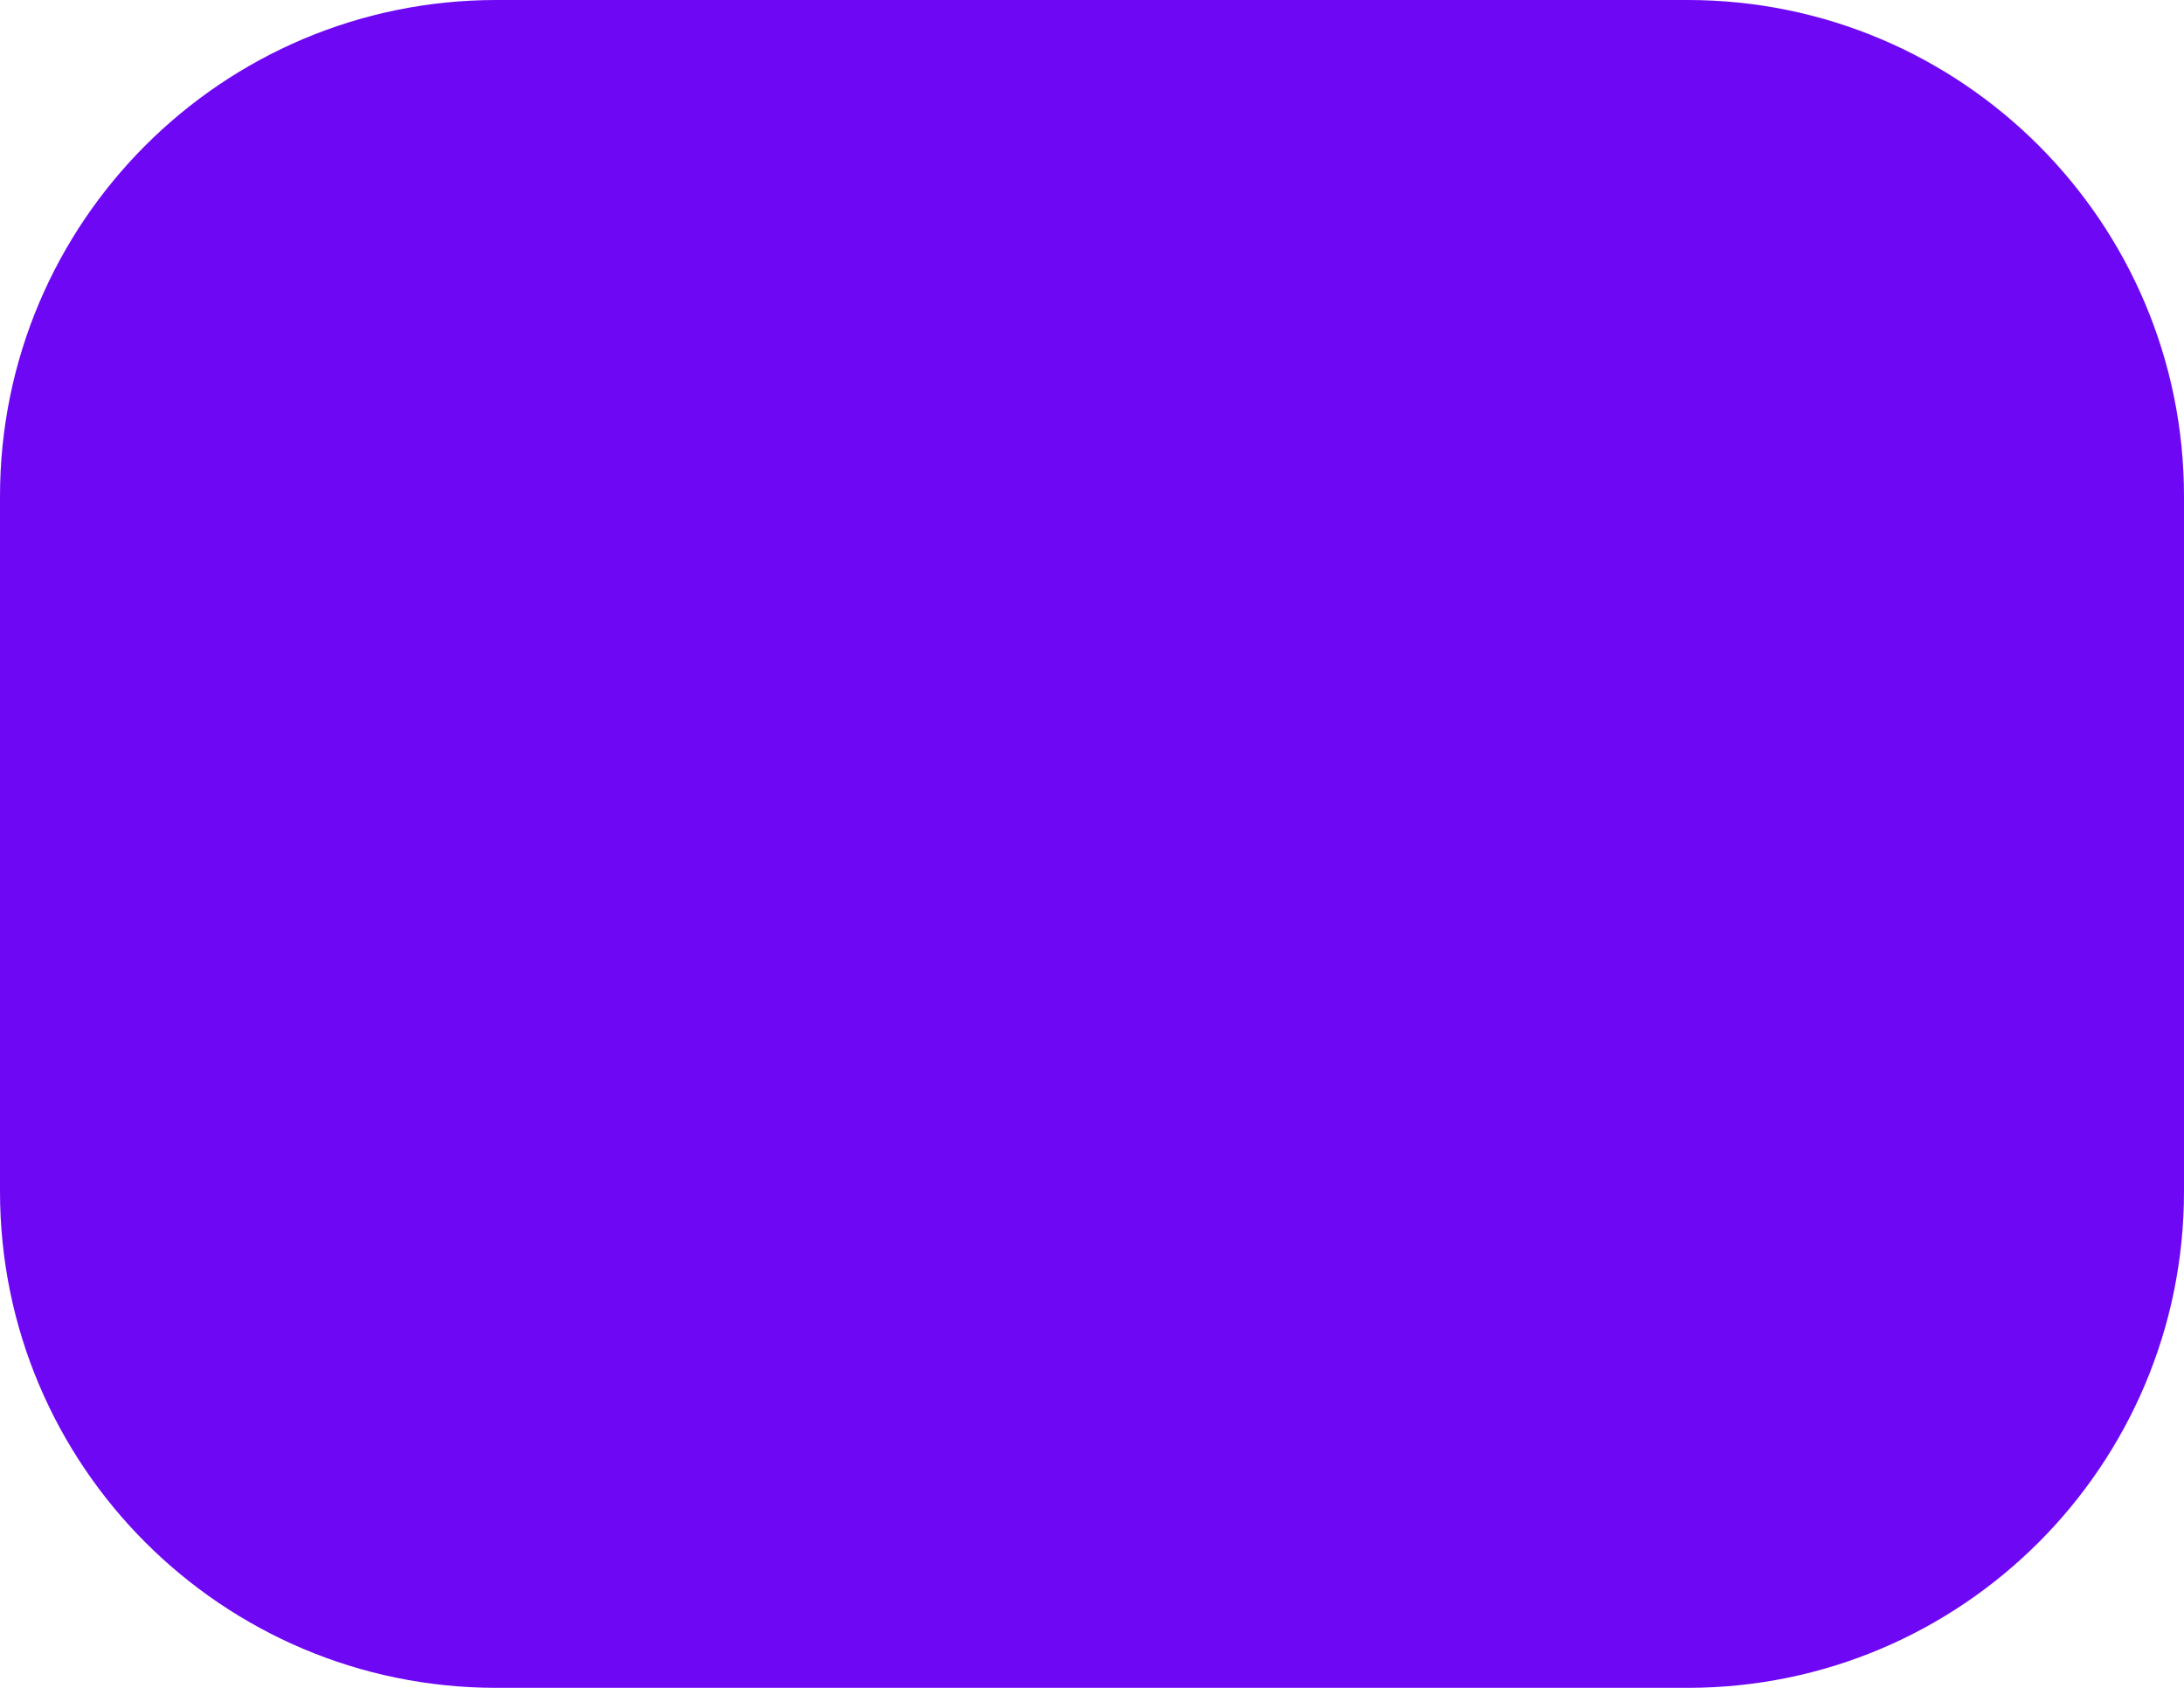
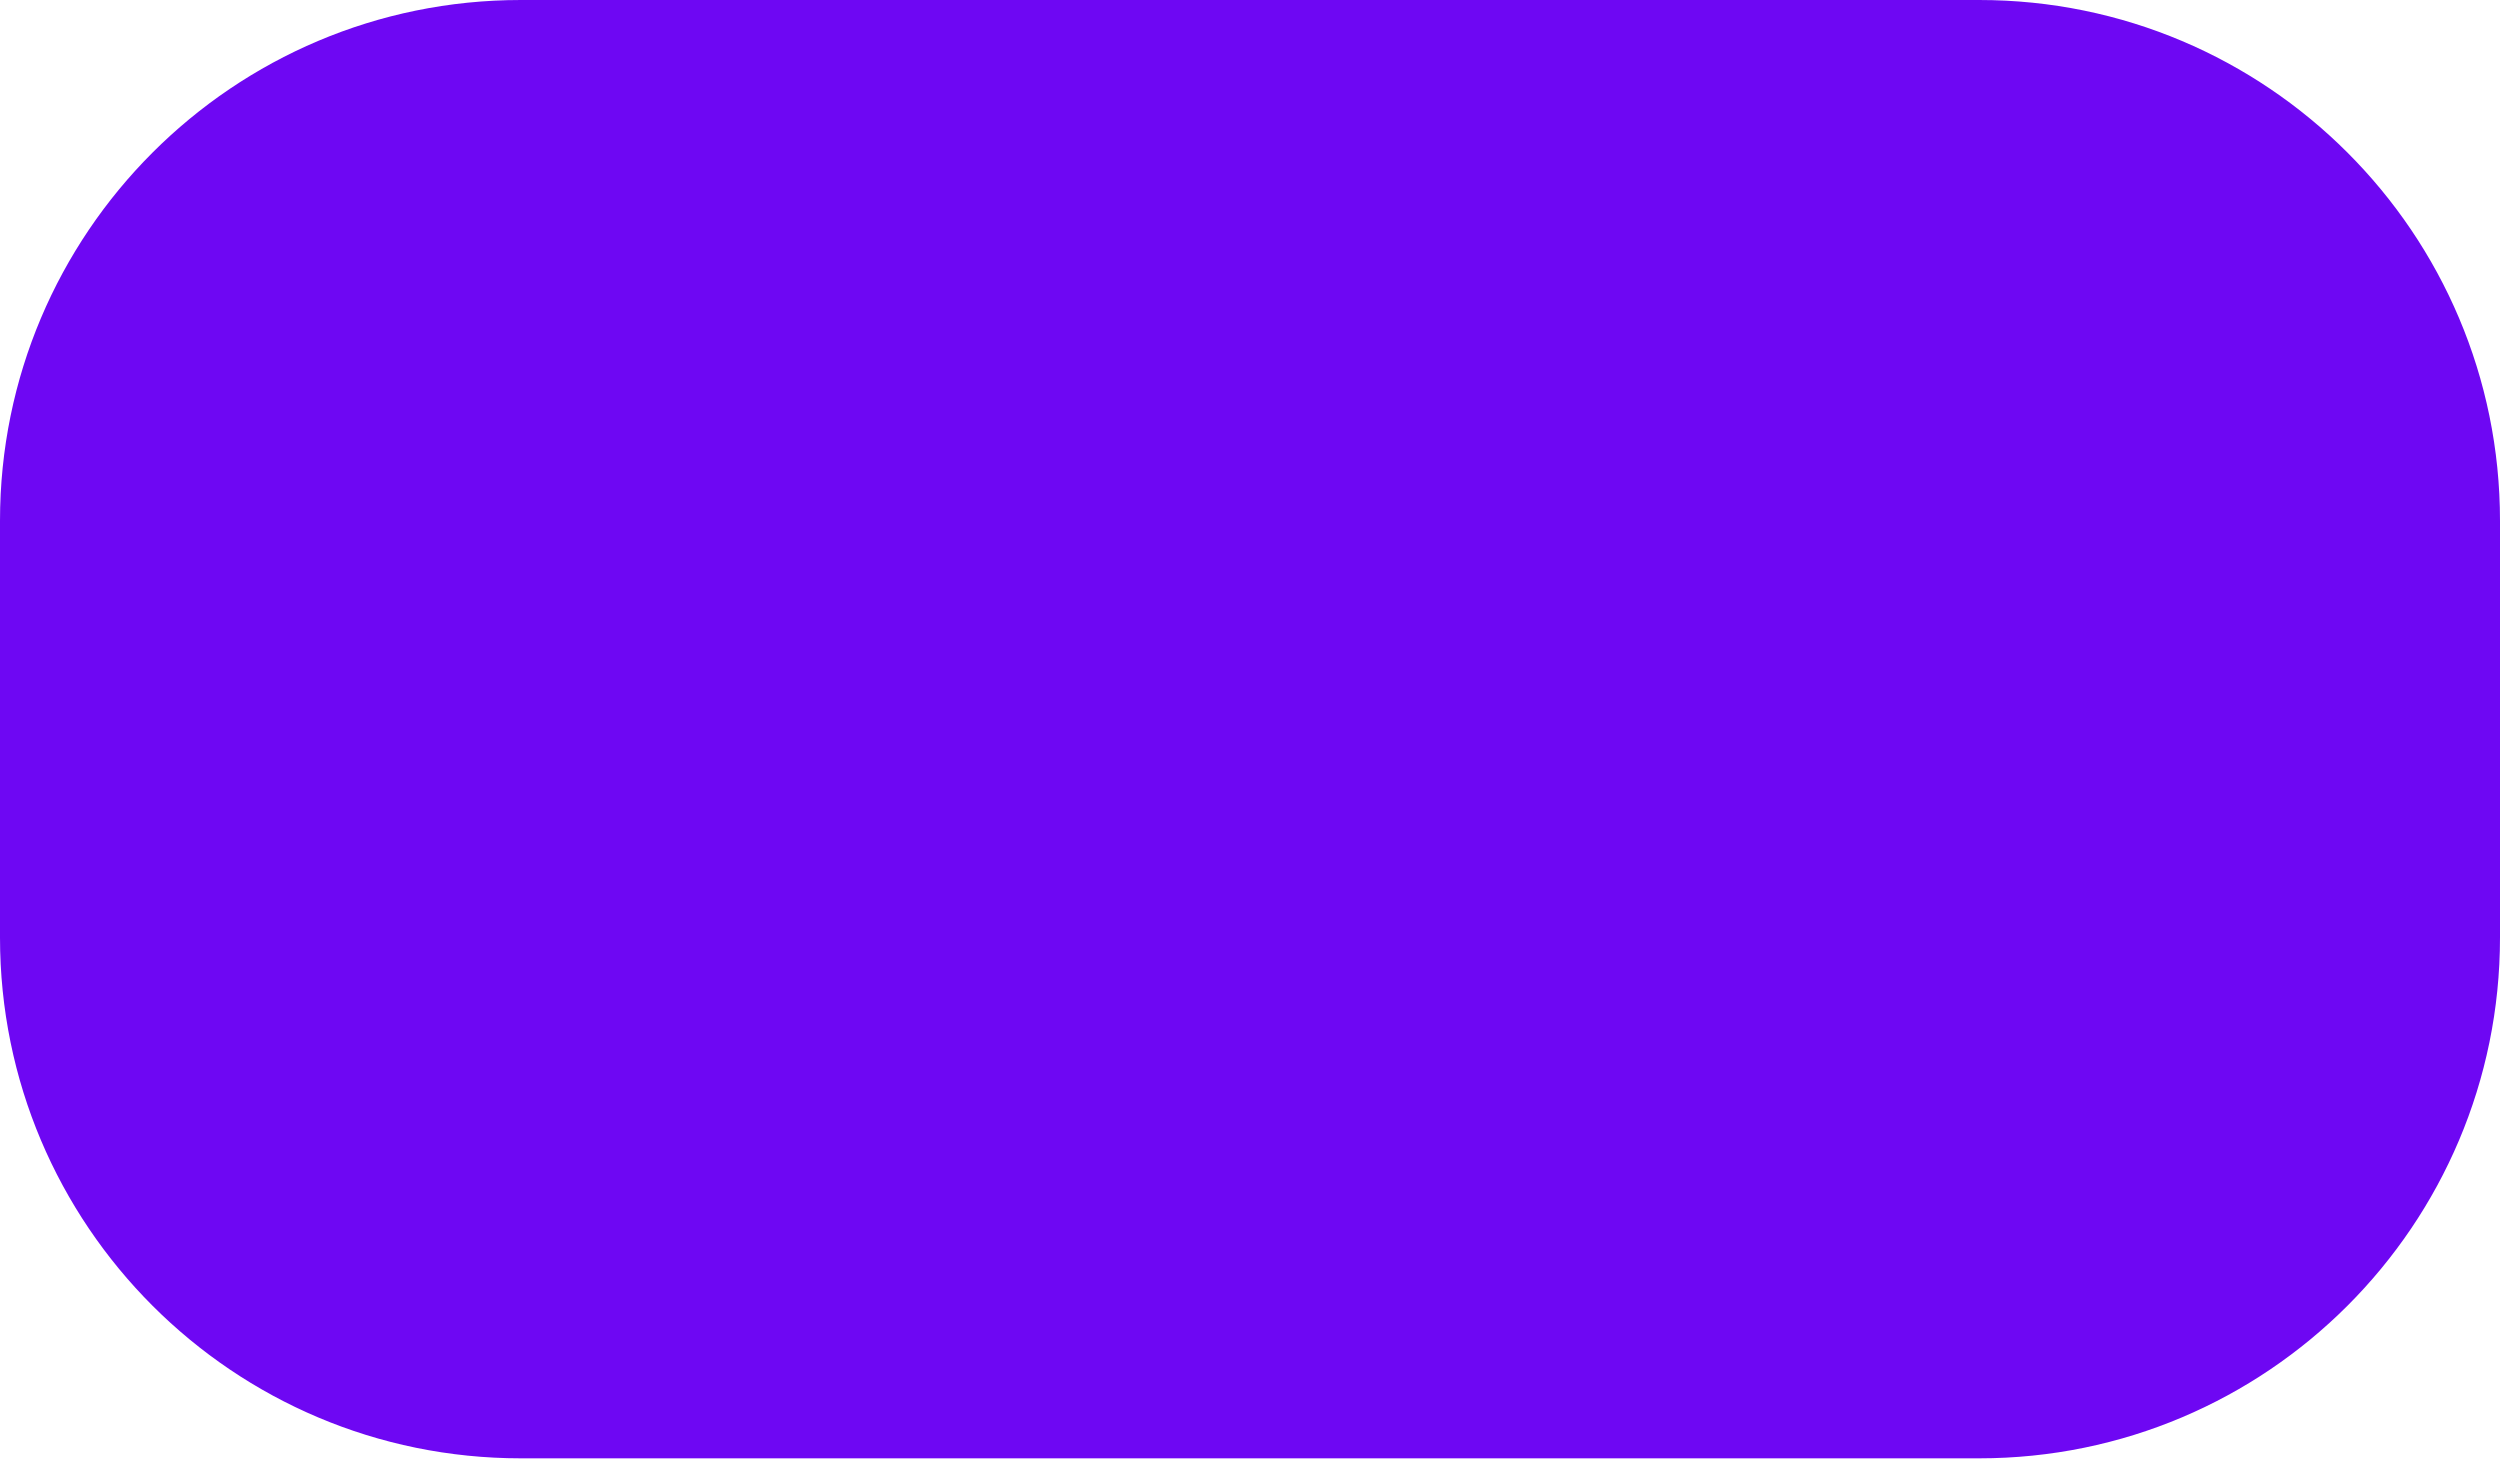
- <svg xmlns="http://www.w3.org/2000/svg" width="22" height="17" viewBox="0 0 22 17" fill="none">
-   <path d="M0 5C0 2.239 2.239 0 5 0H17C19.761 0 22 2.239 22 5V12C22 14.761 19.761 17 17 17H5C2.239 17 0 14.761 0 12V5Z" fill="#6E07F3" />
+ <svg xmlns="http://www.w3.org/2000/svg" width="24" height="14" viewBox="0 0 24 14" fill="none">
+   <path d="M0 5C0 2.239 2.239 0 5 0H19C21.761 0 24 2.239 24 5V9C24 11.761 21.761 14 19 14H5C2.239 14 0 11.761 0 9V5Z" fill="#6E07F3" />
</svg>
